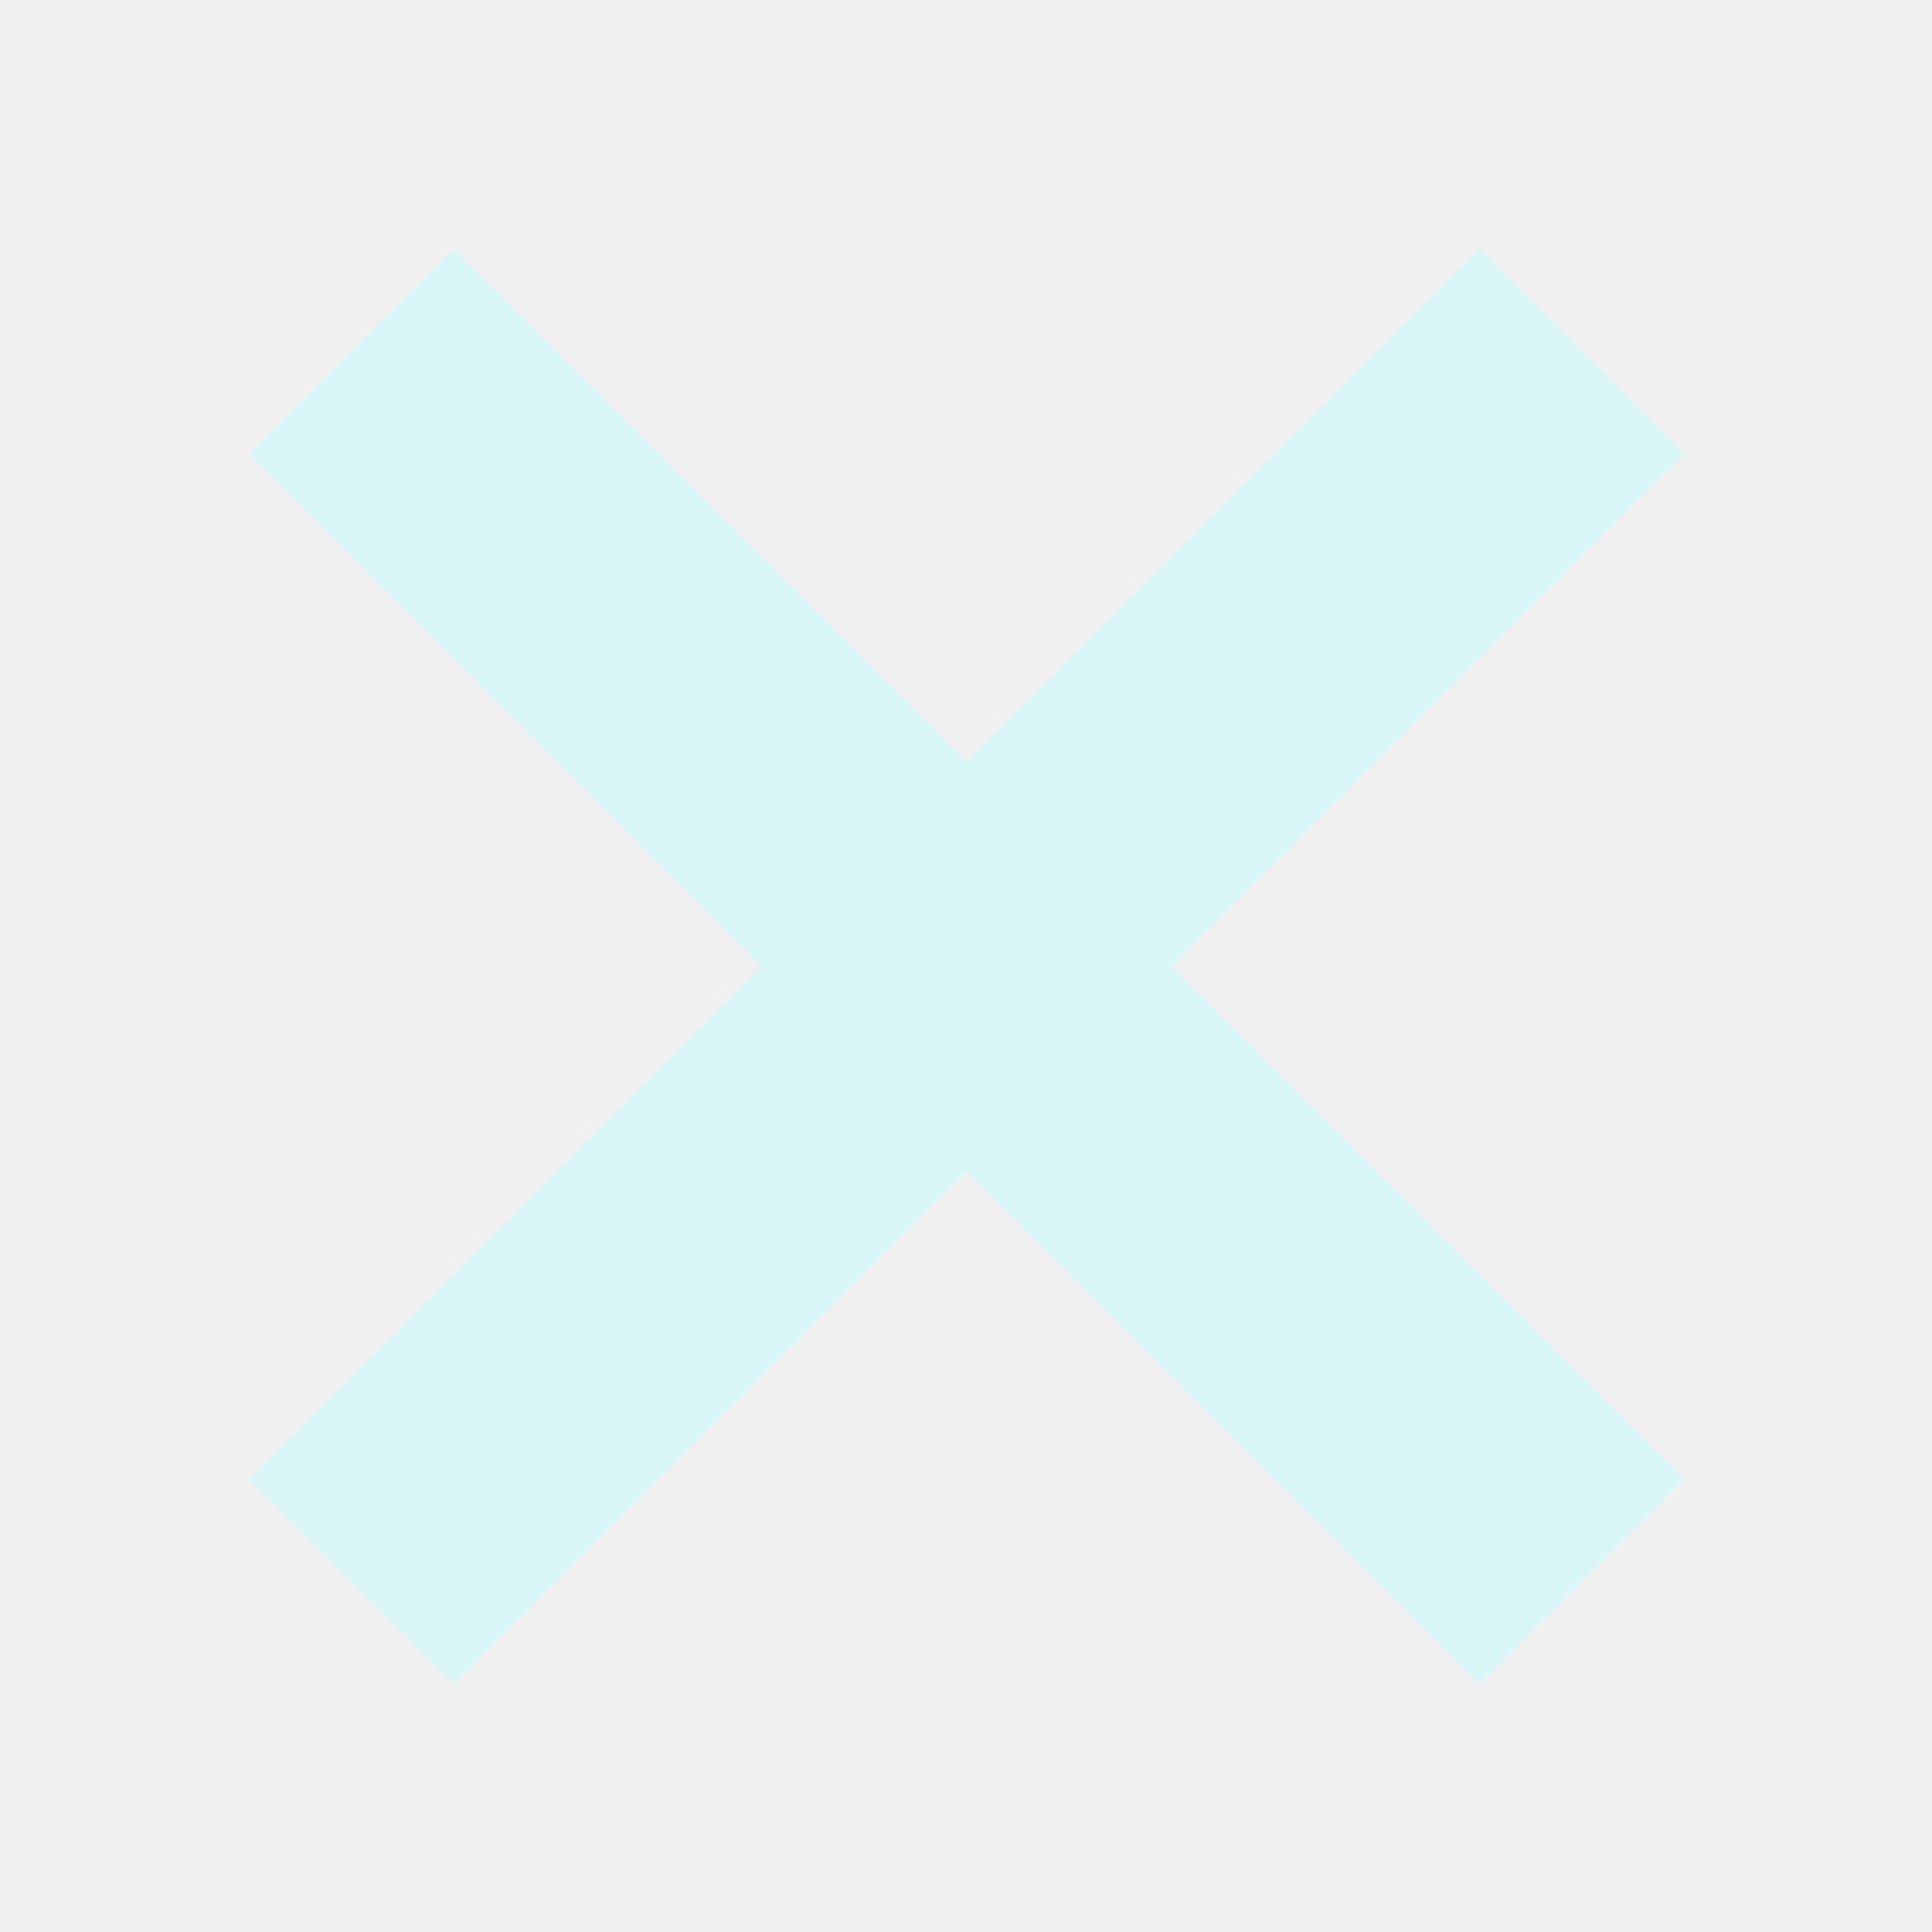
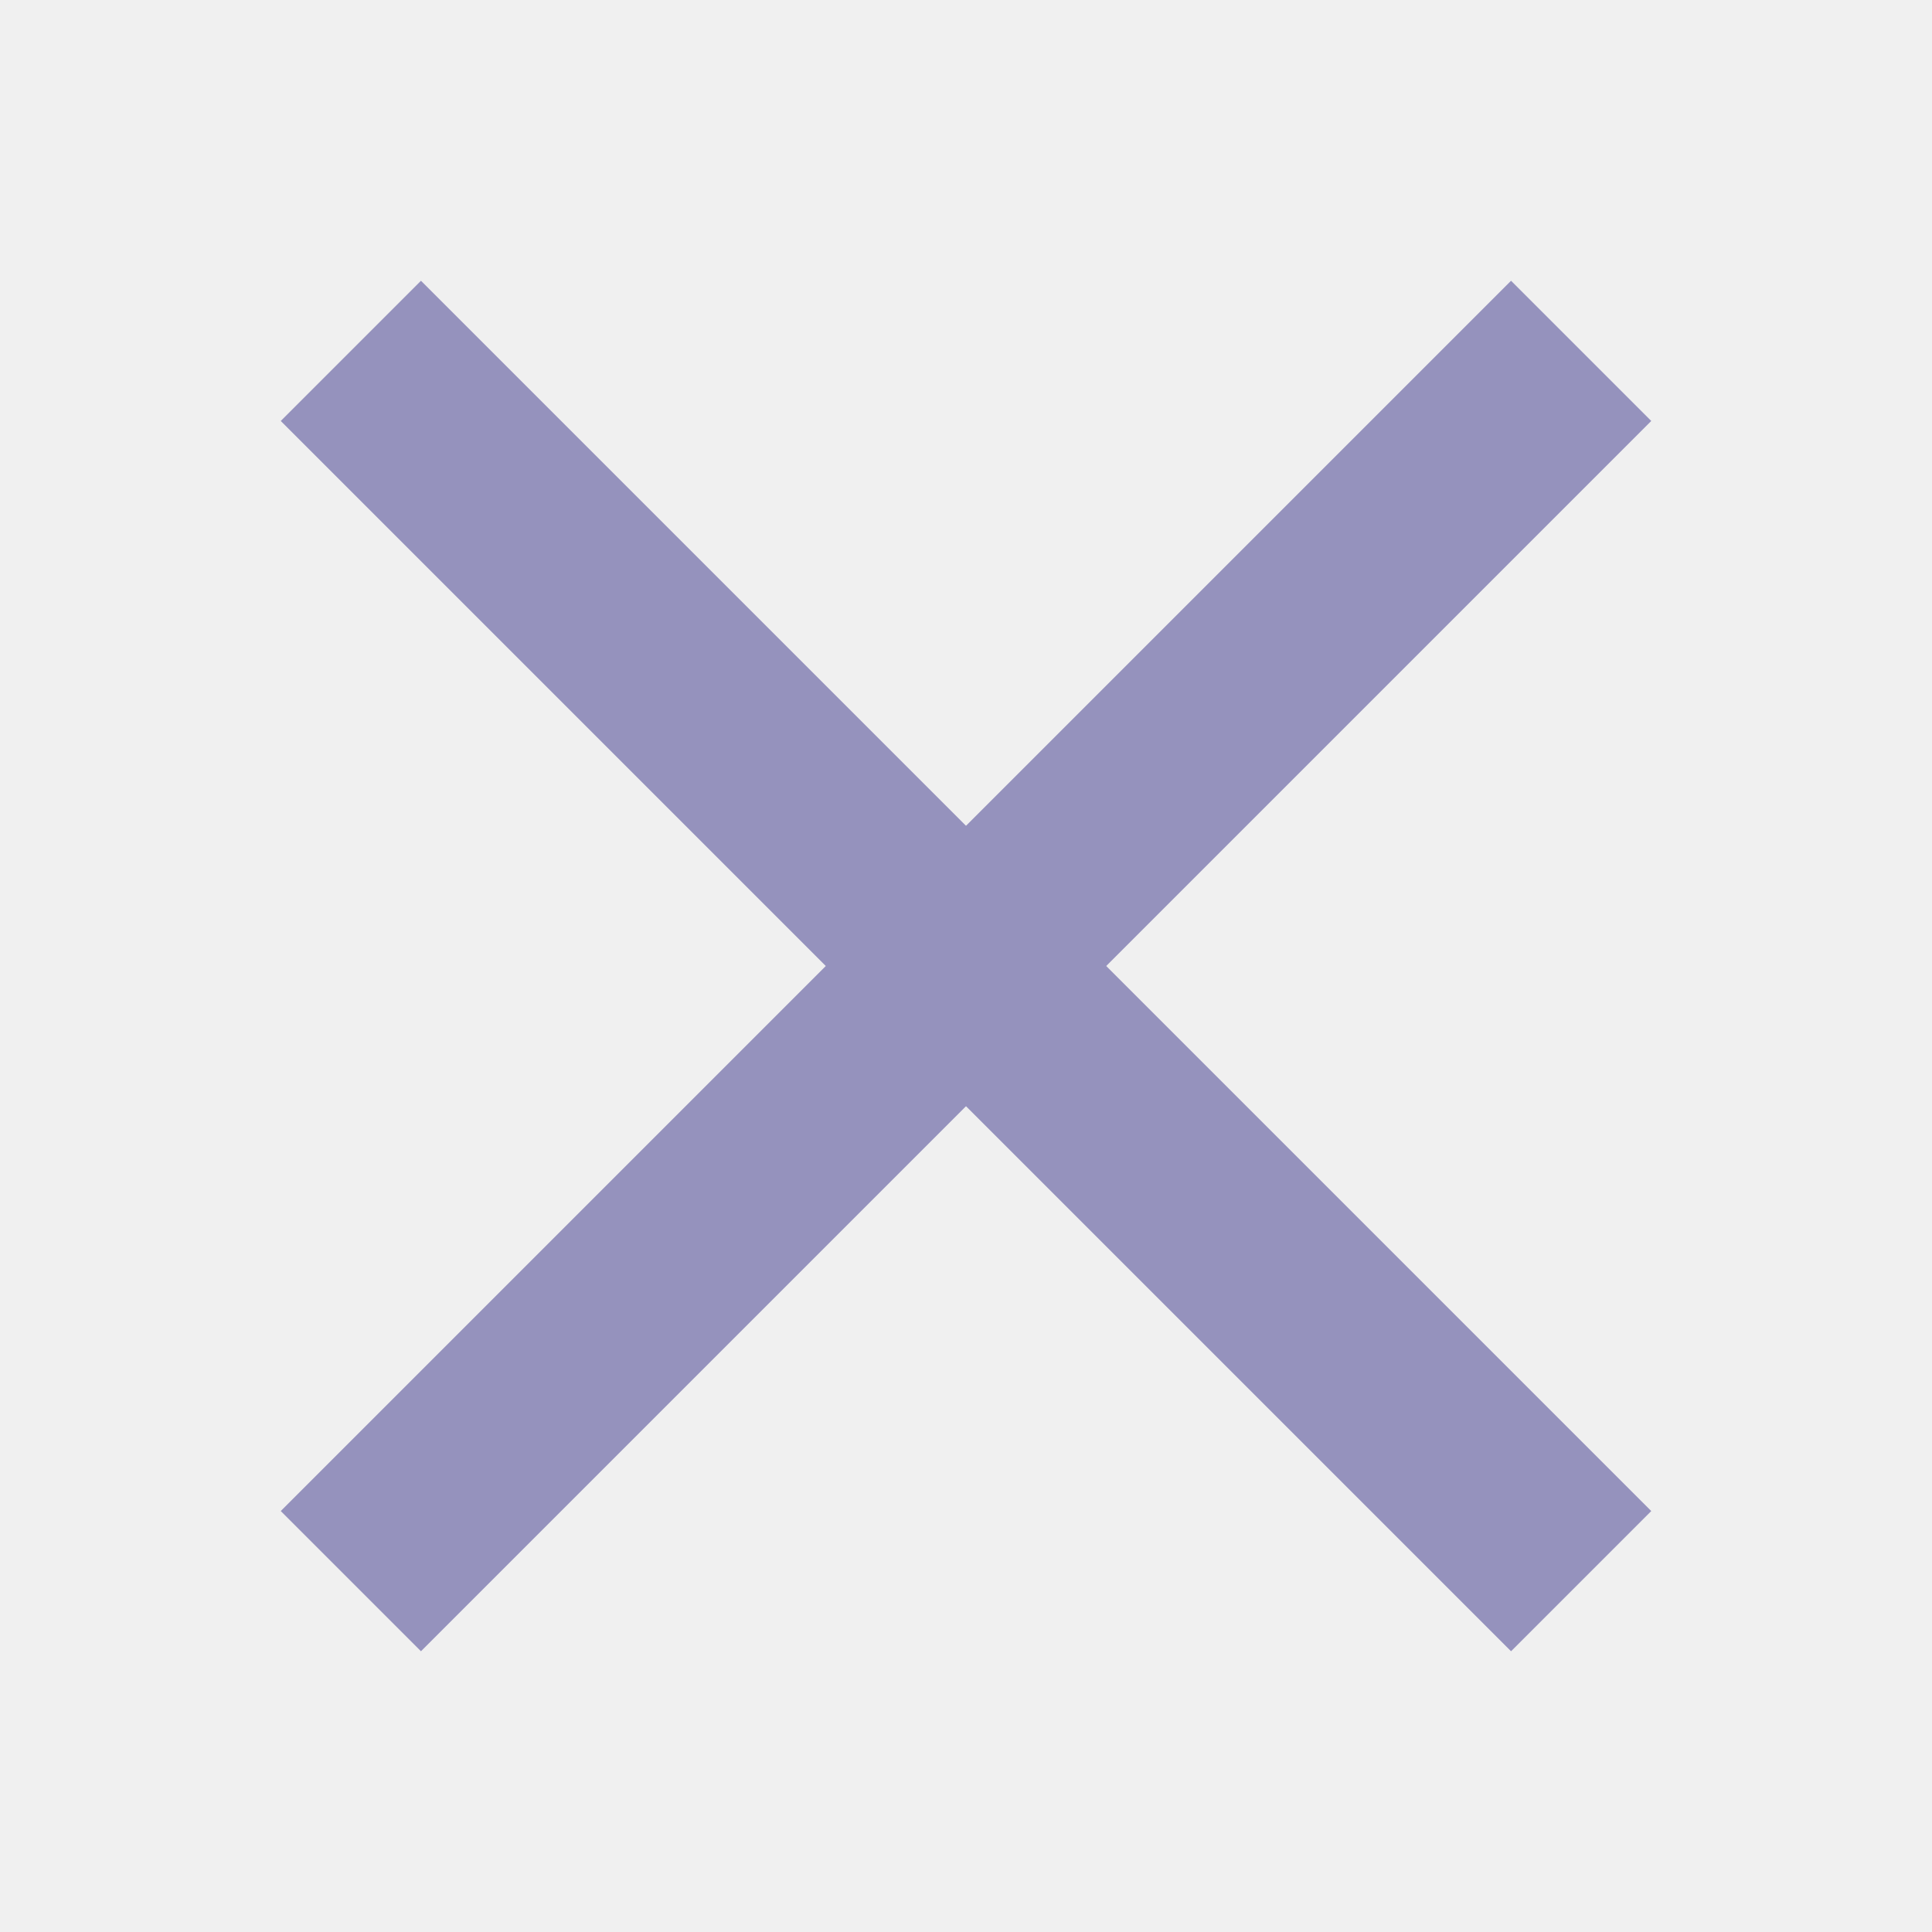
<svg xmlns="http://www.w3.org/2000/svg" width="40" height="40" viewBox="0 0 10.583 10.583" version="1.1" id="svg5">
  <defs id="defs2" />
  <g id="layer1">
-     <g id="g54459" style="fill:#ececec;stroke:#d8f5f8;stroke-width:1.9;stroke-dasharray:none;stroke-opacity:1" transform="matrix(0.8347872,0,0,0.8347872,0.8742513,0.8742513)">
-       <path style="fill:#ececec;stroke:#d8f5f8;stroke-width:1.9;stroke-linecap:butt;stroke-linejoin:round;stroke-miterlimit:8;stroke-dasharray:none;stroke-opacity:1;paint-order:fill markers stroke;stop-color:#000000" d="M 1.255,1.255 9.328,9.328" id="path28074" />
-       <path style="fill:#ececec;stroke:#d8f5f8;stroke-width:1.9;stroke-linecap:butt;stroke-linejoin:round;stroke-miterlimit:8;stroke-dasharray:none;stroke-opacity:1;paint-order:fill markers stroke;stop-color:#000000" d="M 9.328,1.255 1.255,9.328" id="path28074-9" />
+     <g id="g54459" style="fill:#ececec;stroke:#9592bd;stroke-width:1.301;stroke-dasharray:none;stroke-opacity:1" transform="matrix(0.8347872,0,0,0.8347872,0.8742513,0.8742513)">
+       <path style="fill:#ececec;stroke:#9592bd;stroke-width:1.301;stroke-linecap:butt;stroke-linejoin:round;stroke-miterlimit:8;stroke-dasharray:none;stroke-opacity:1;paint-order:fill markers stroke;stop-color:#000000" d="M 1.255,1.255 9.328,9.328" id="path28074" />
+       <path style="fill:#ececec;stroke:#9592bd;stroke-width:1.301;stroke-linecap:butt;stroke-linejoin:round;stroke-miterlimit:8;stroke-dasharray:none;stroke-opacity:1;paint-order:fill markers stroke;stop-color:#000000" d="M 9.328,1.255 1.255,9.328" id="path28074-9" />
    </g>
    <g id="g54459-6" transform="translate(-20.07095,9.911905)">
      <path style="fill:#ffffff;stroke:#99bfd5;stroke-width:1.543;stroke-linecap:butt;stroke-linejoin:round;stroke-miterlimit:8;stroke-dasharray:none;stroke-opacity:1;paint-order:fill markers stroke;stop-color:#000000" d="M 1.255,1.255 9.328,9.328" id="path28074-1" />
      <path style="fill:#ffffff;stroke:#99bfd5;stroke-width:1.543;stroke-linecap:butt;stroke-linejoin:round;stroke-miterlimit:8;stroke-dasharray:none;stroke-opacity:1;paint-order:fill markers stroke;stop-color:#000000" d="M 9.328,1.255 1.255,9.328" id="path28074-9-8" />
    </g>
    <text xml:space="preserve" style="font-weight:bold;font-size:2.117px;line-height:1.3;font-family:Consolas;-inkscape-font-specification:'Consolas Bold';text-align:center;text-anchor:middle;opacity:0.466;fill:#fc2c8a;fill-opacity:1;stroke:#aa9974;stroke-width:0;stroke-linejoin:round;stroke-miterlimit:8;stroke-dasharray:none;paint-order:fill markers stroke;stop-color:#000000" x="-22.759" y="-0.644" id="text3248">
      <tspan style="font-size:2.117px;fill:#fc2c8a;fill-opacity:1;stroke-width:0;stroke-dasharray:none" x="-22.759" y="-0.644" id="tspan3322">187, 70%, 91%</tspan>
    </text>
  </g>
</svg>
